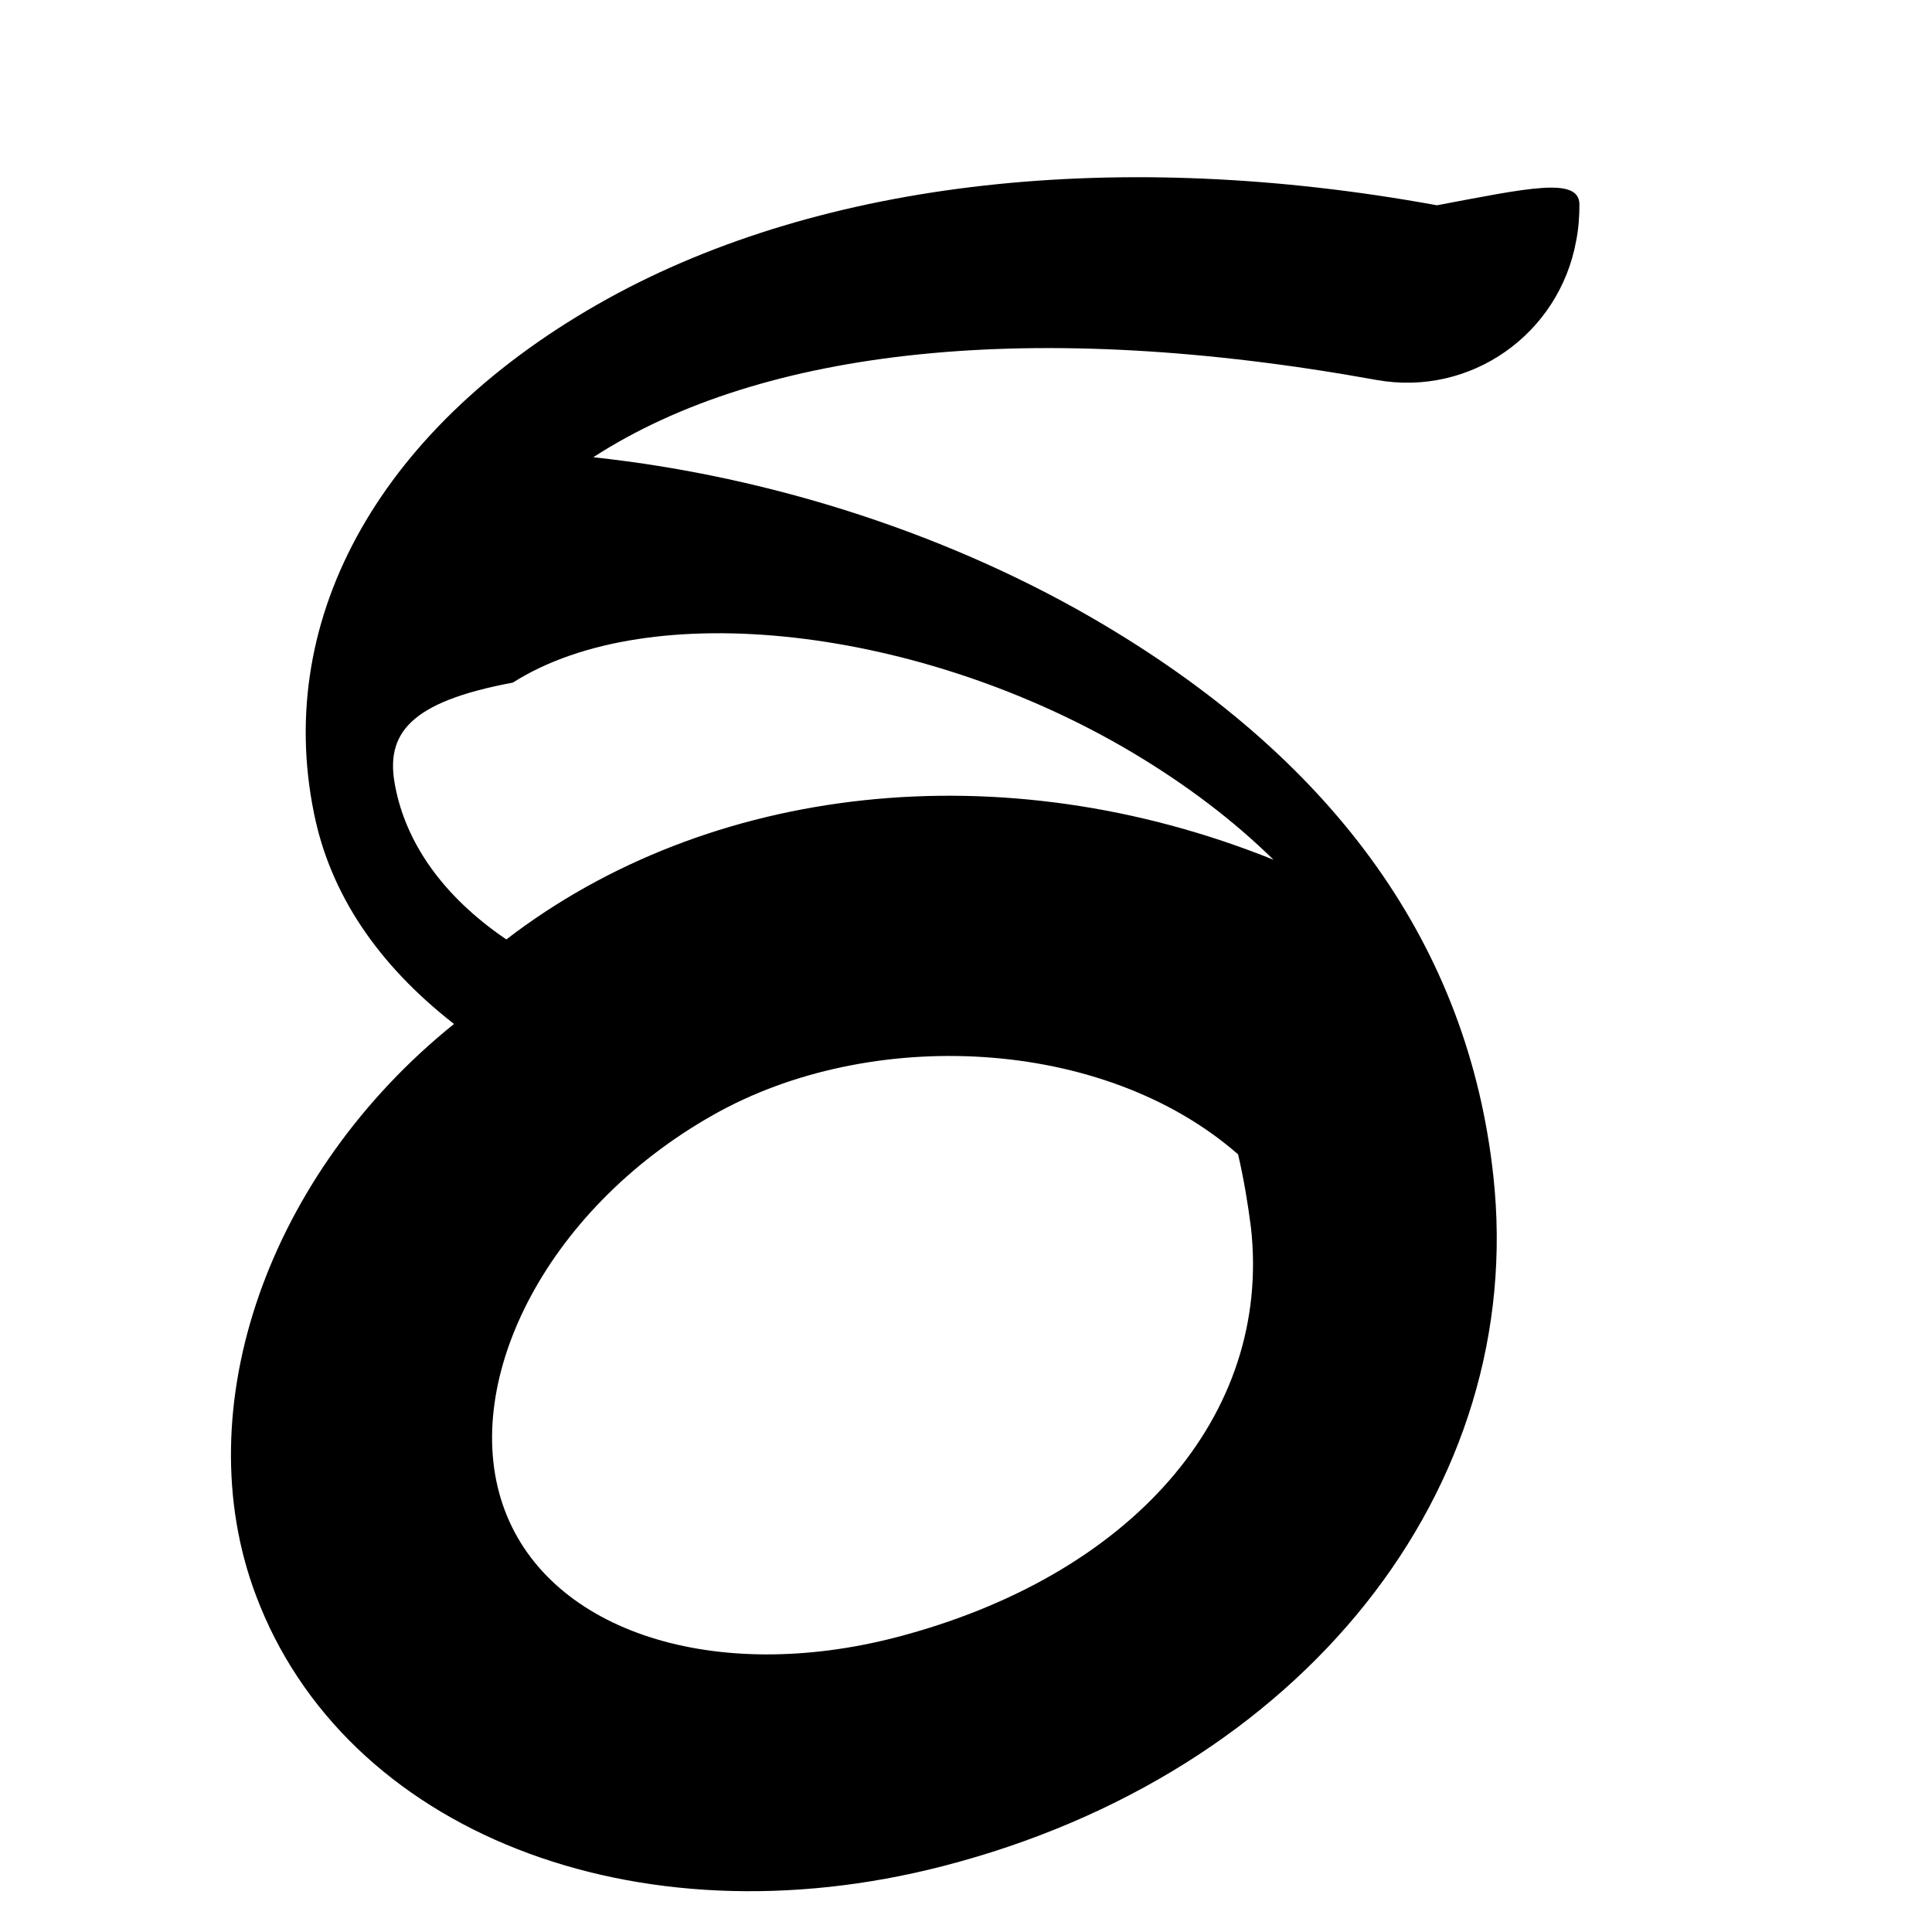
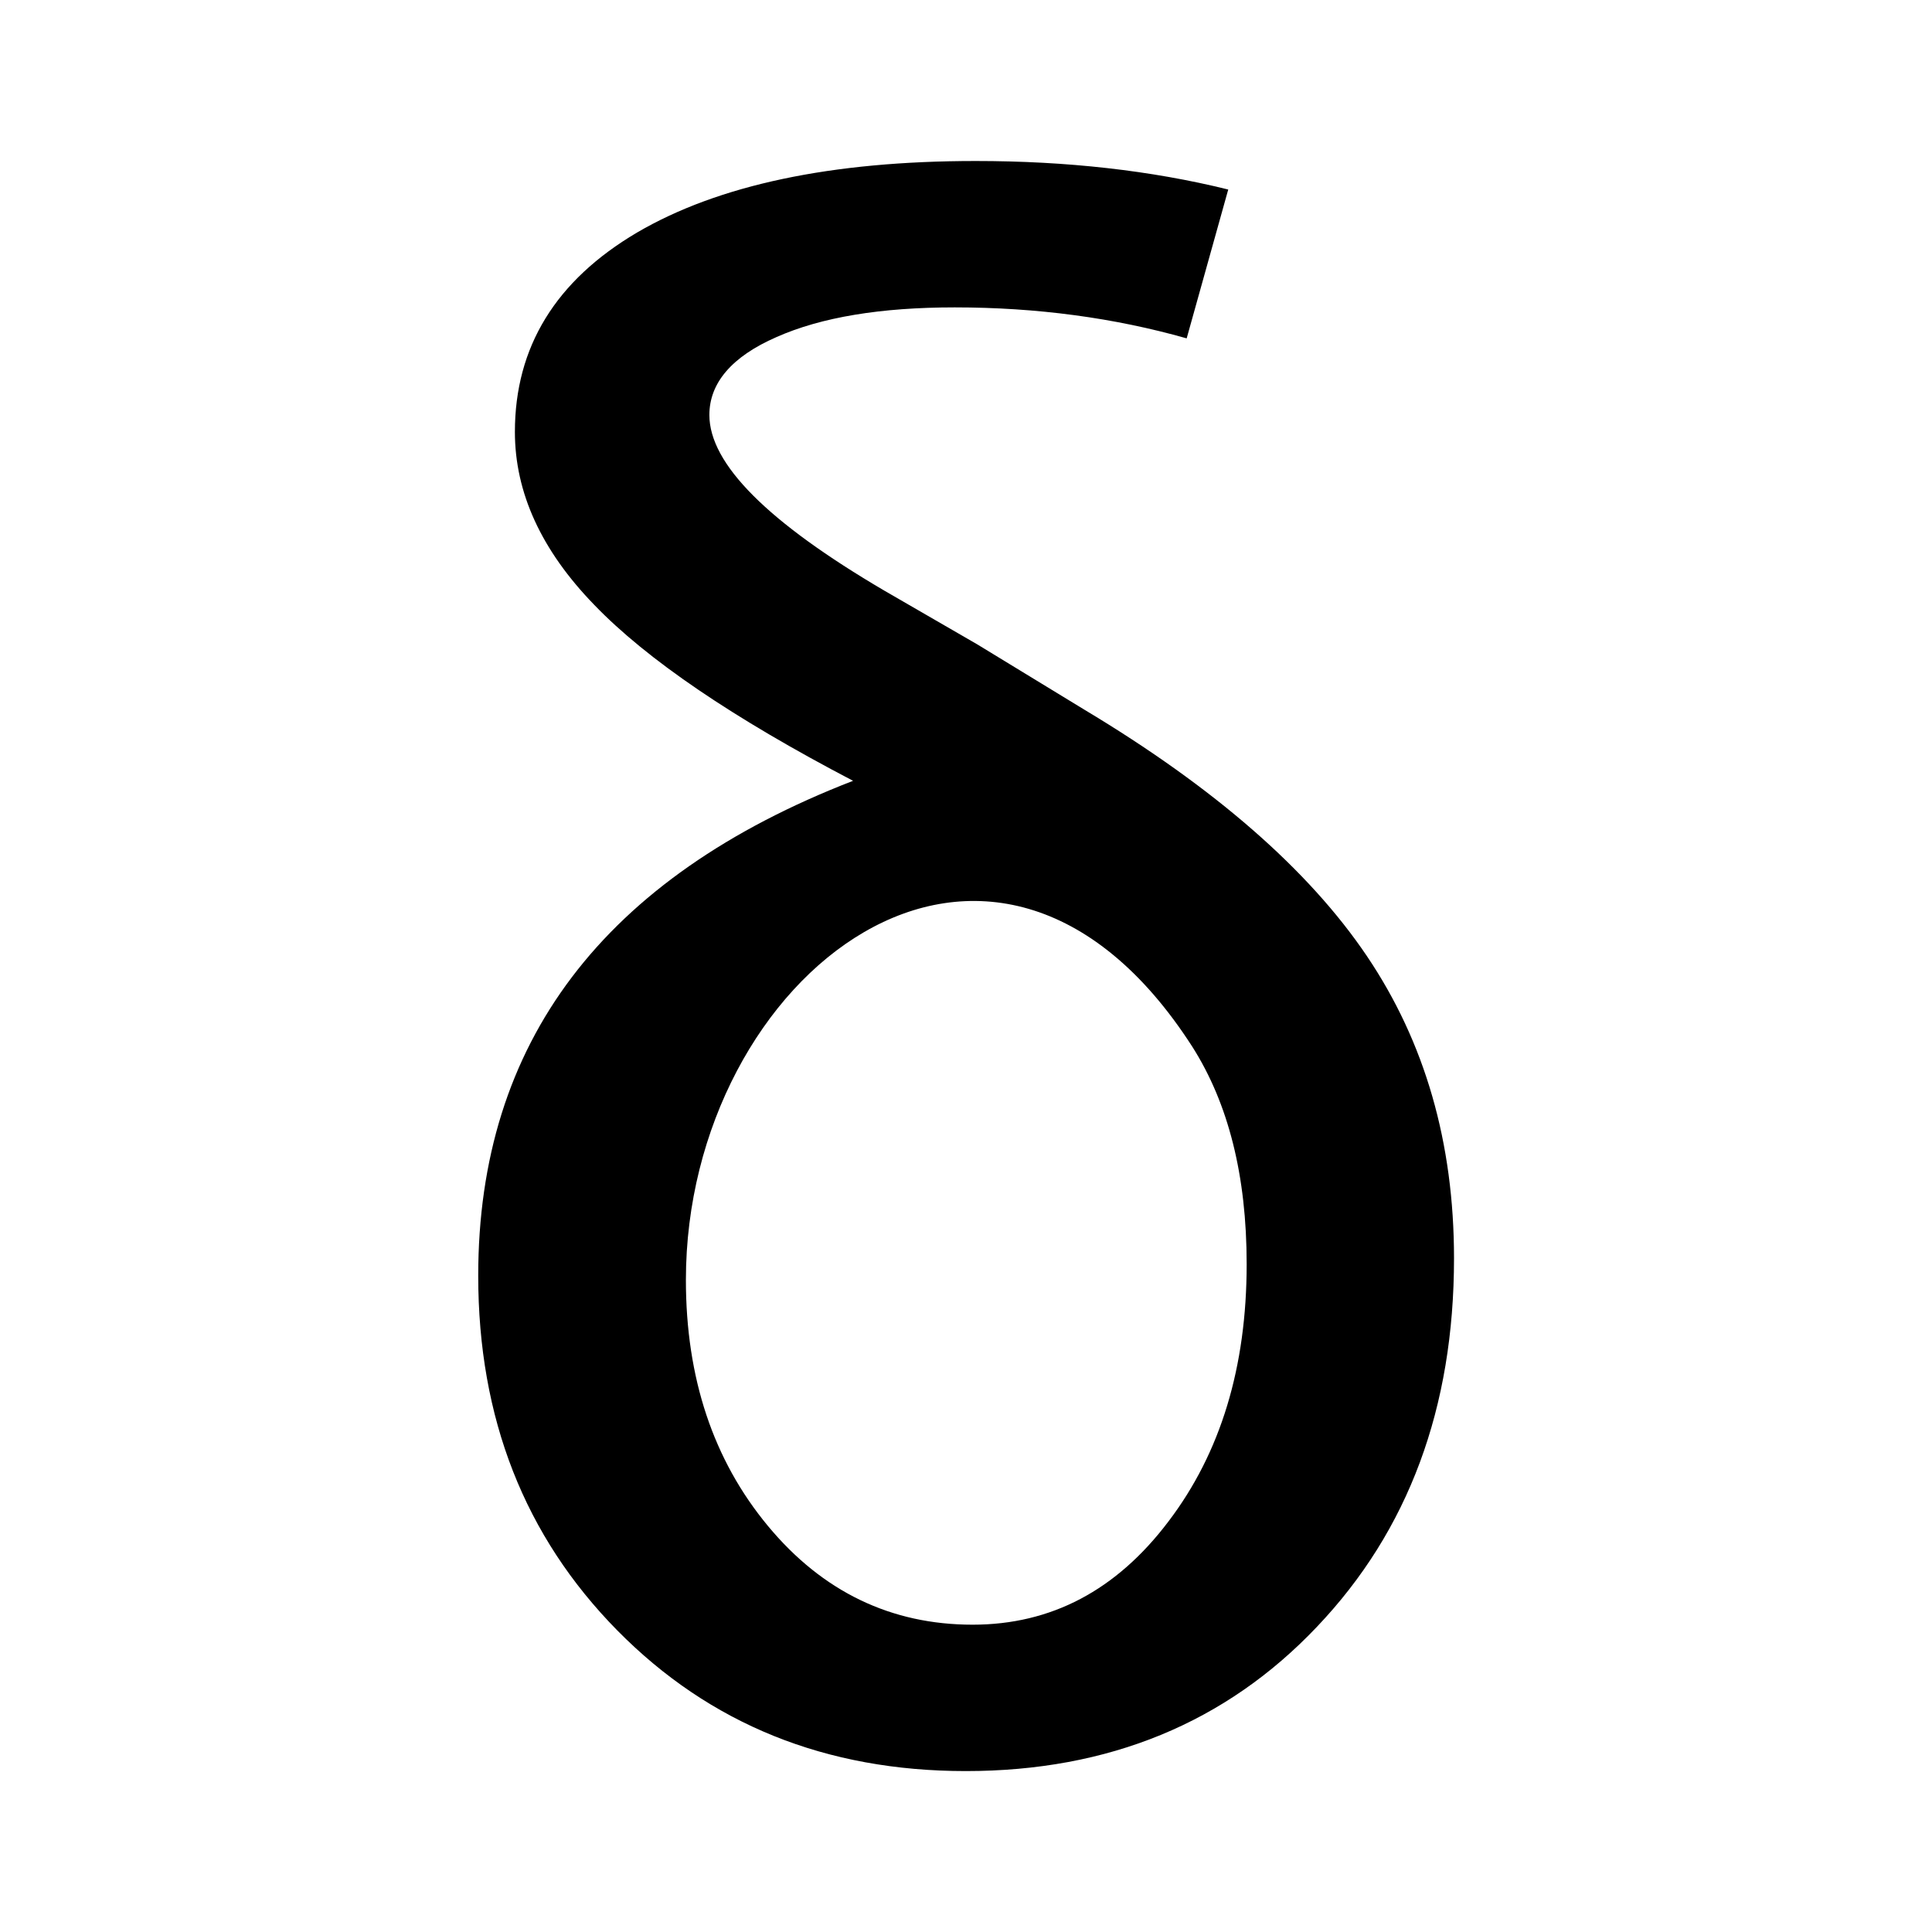
<svg xmlns="http://www.w3.org/2000/svg" width="24" height="24" viewBox="0 0 24 24" aria-hidden="true">
-   <path fill="currentColor" fill-rule="evenodd" clip-rule="evenodd" d="M17.85 2.55c-3.94-.72-7.62-.32-10.3 1.16C4.75 5.26 3.4 7.65 3.9 10.1c.2 1 .79 1.88 1.74 2.62-2.3 1.85-3.34 4.77-2.46 7.1 1.1 2.93 4.71 4.35 8.54 3.36 4.45-1.15 7.26-4.68 6.83-8.58-.31-2.82-1.93-5.11-4.84-6.84-1.85-1.1-4.1-1.84-6.34-2.08 2.1-1.36 5.48-1.73 9.73-.96 1.17.21 2.27-.57 2.48-1.73.03-.15.04-.3.04-.45 0-.35-.65-.2-1.77.01ZM6.37 8.48c1.7-1.08 5.06-.7 7.7.87.67.4 1.25.84 1.75 1.33-3.38-1.36-7.02-.94-9.53.99-.81-.55-1.25-1.22-1.38-1.9-.13-.65.17-1.05 1.46-1.29Zm4.76 11.86c-2.24.58-4.29-.06-4.86-1.58-.58-1.54.48-3.72 2.59-4.91 1.94-1.1 4.84-.98 6.52.49.07.3.12.6.16.91.26 2.34-1.49 4.33-4.41 5.09Z" />
+   <g transform="translate(-19.706,0.5967) scale(0.002025)">
+     <path fill="currentColor" fill-rule="nonzero" d="M14966 4496c-737,-385 -1267,-745 -1590,-1081 -325,-335 -486,-689 -486,-1060 0,-522 251,-929 749,-1223 499,-292 1192,-439 2078,-439 559,0 1076,58 1549,175l-255 913c-444,-126 -919,-190 -1423,-190 -453,0 -818,60 -1093,182 -275,120 -412,282 -412,478 0,300 358,658 1074,1078l569 329 656 400c801,480 1379,985 1735,1513 356,528 534,1145 534,1853 0,917 -279,1670 -840,2260 -559,590 -1279,886 -2155,886 -859,0 -1571,-288 -2138,-863 -569,-578 -853,-1302 -853,-2176 0,-1430 766,-2442 2300,-3036zm-1027 3061c0,602 168,1105 503,1509 335,404 756,606 1256,606 482,0 882,-211 1201,-633 321,-422 480,-948 480,-1579 0,-542 -112,-985 -333,-1333 -1228,-1911 -3107,-442 -3107,1430z" />
+   </g>
</svg>
